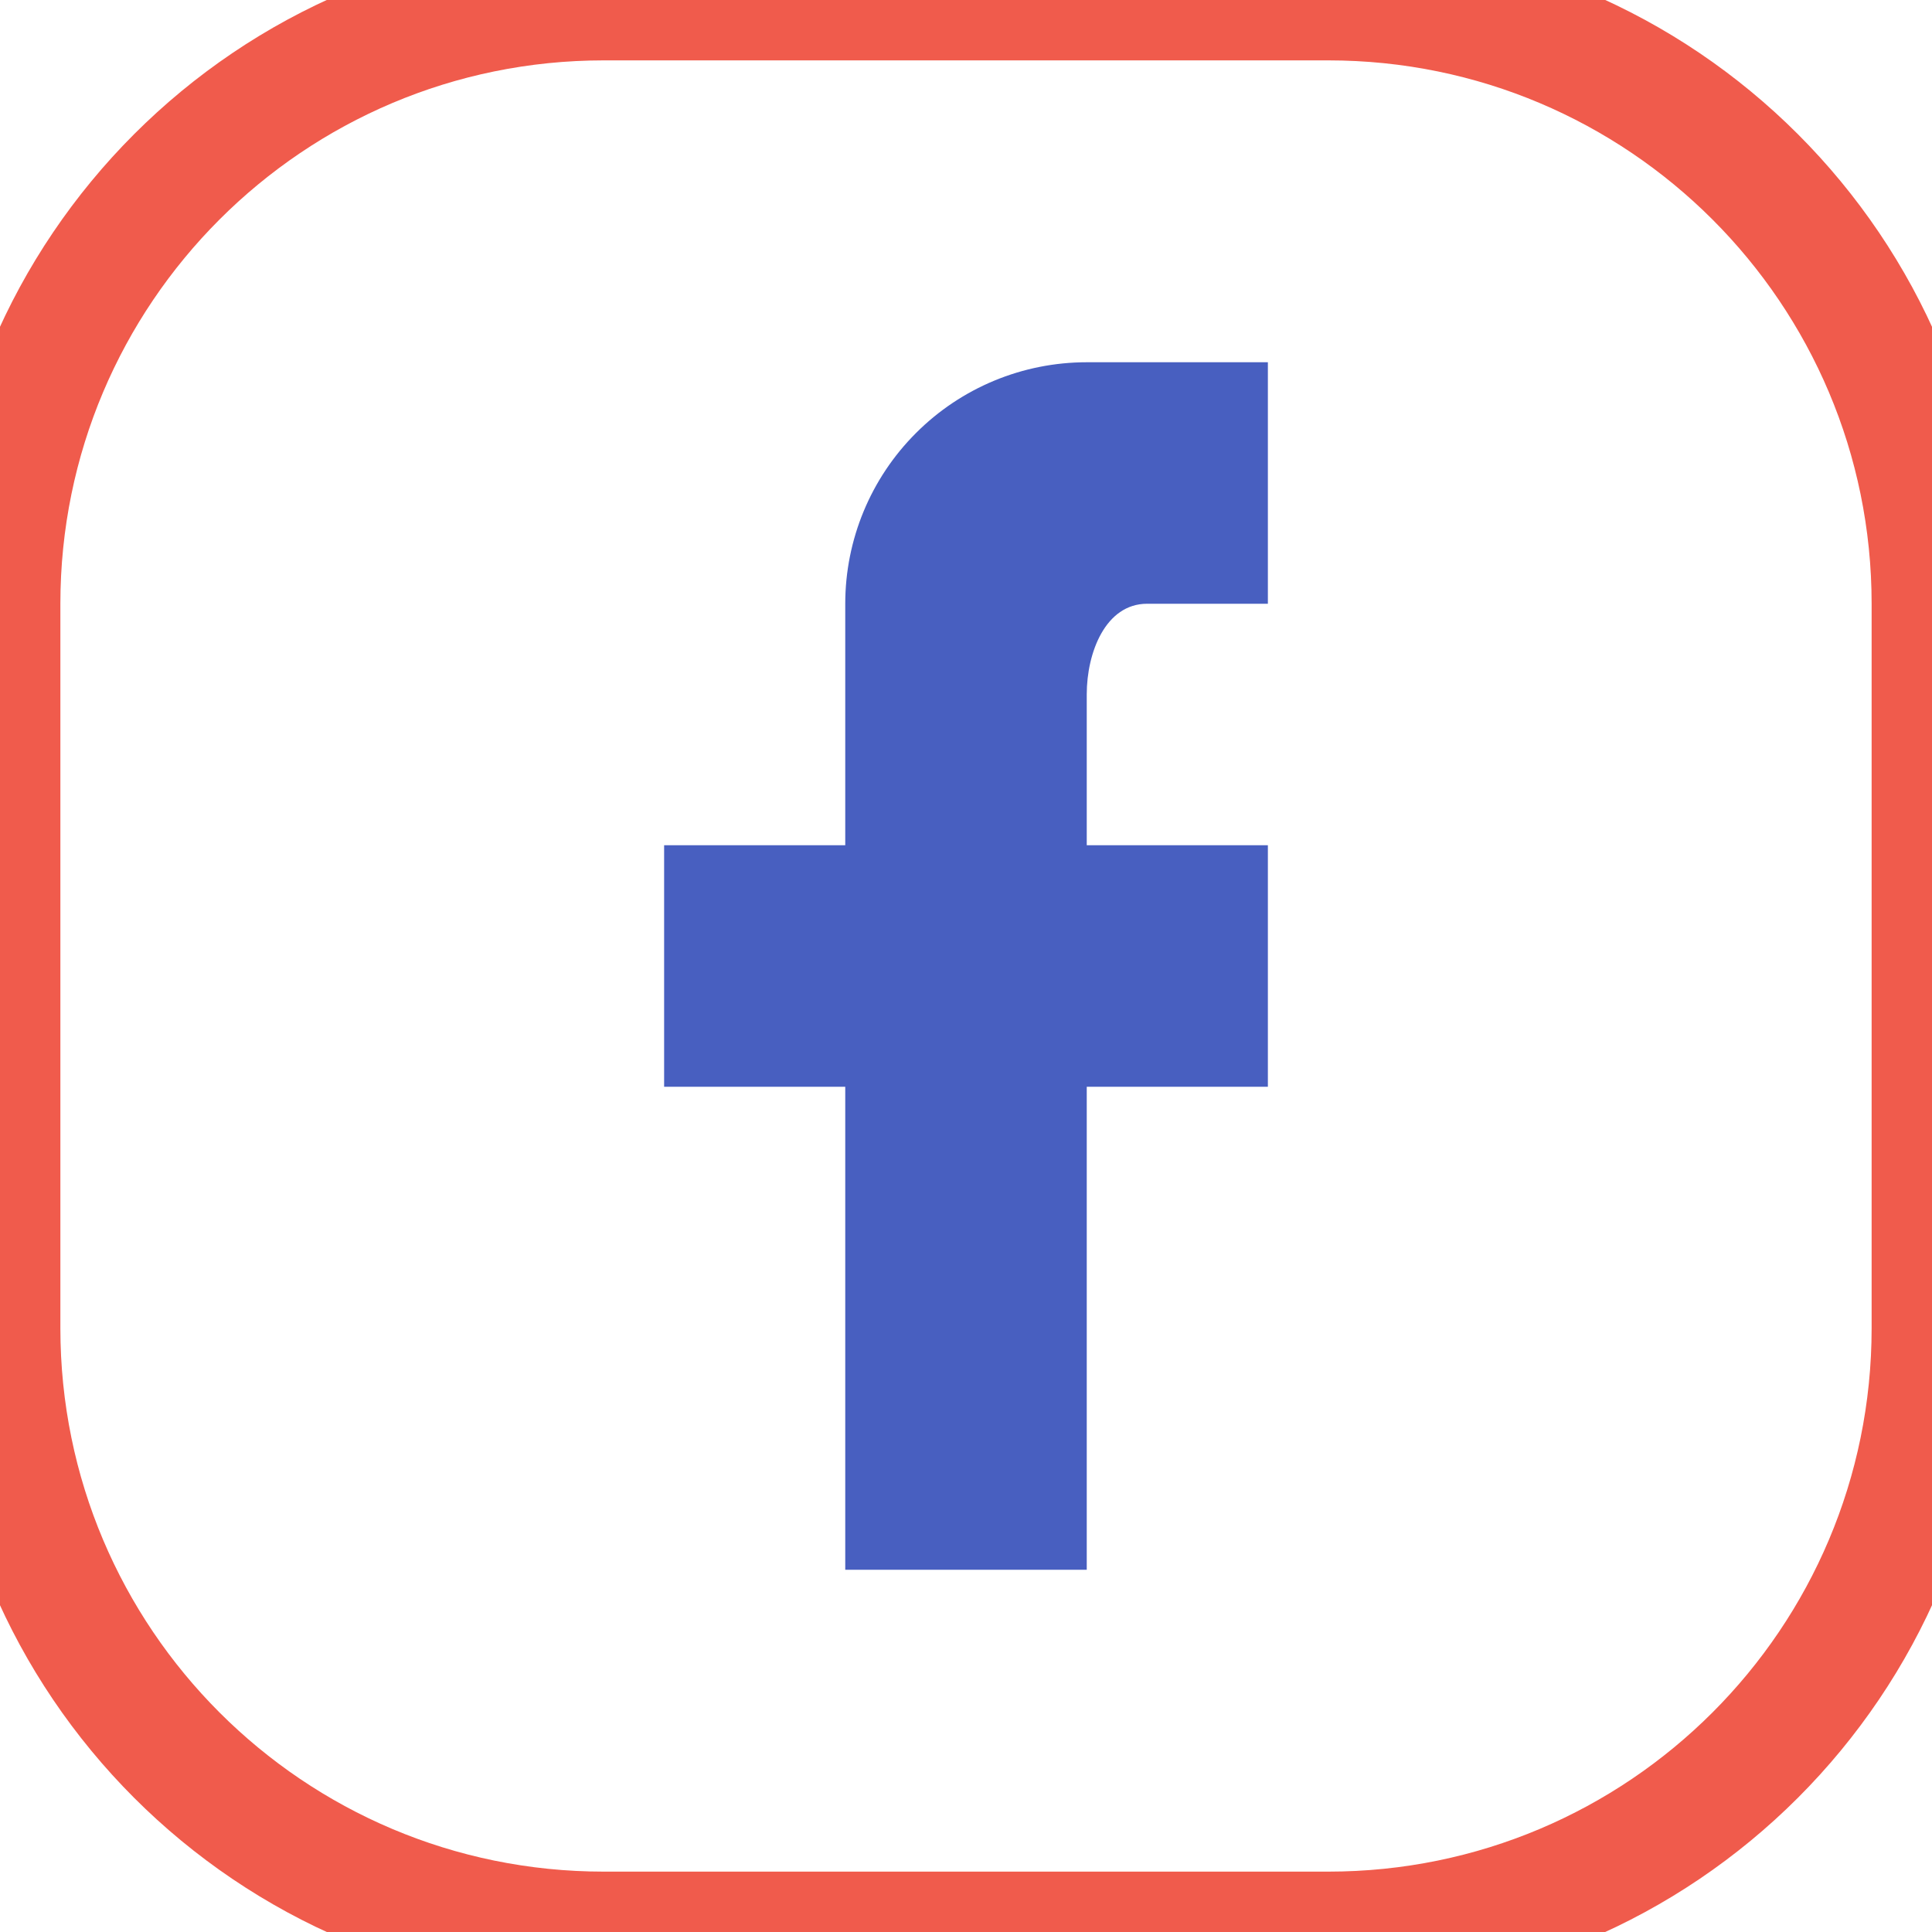
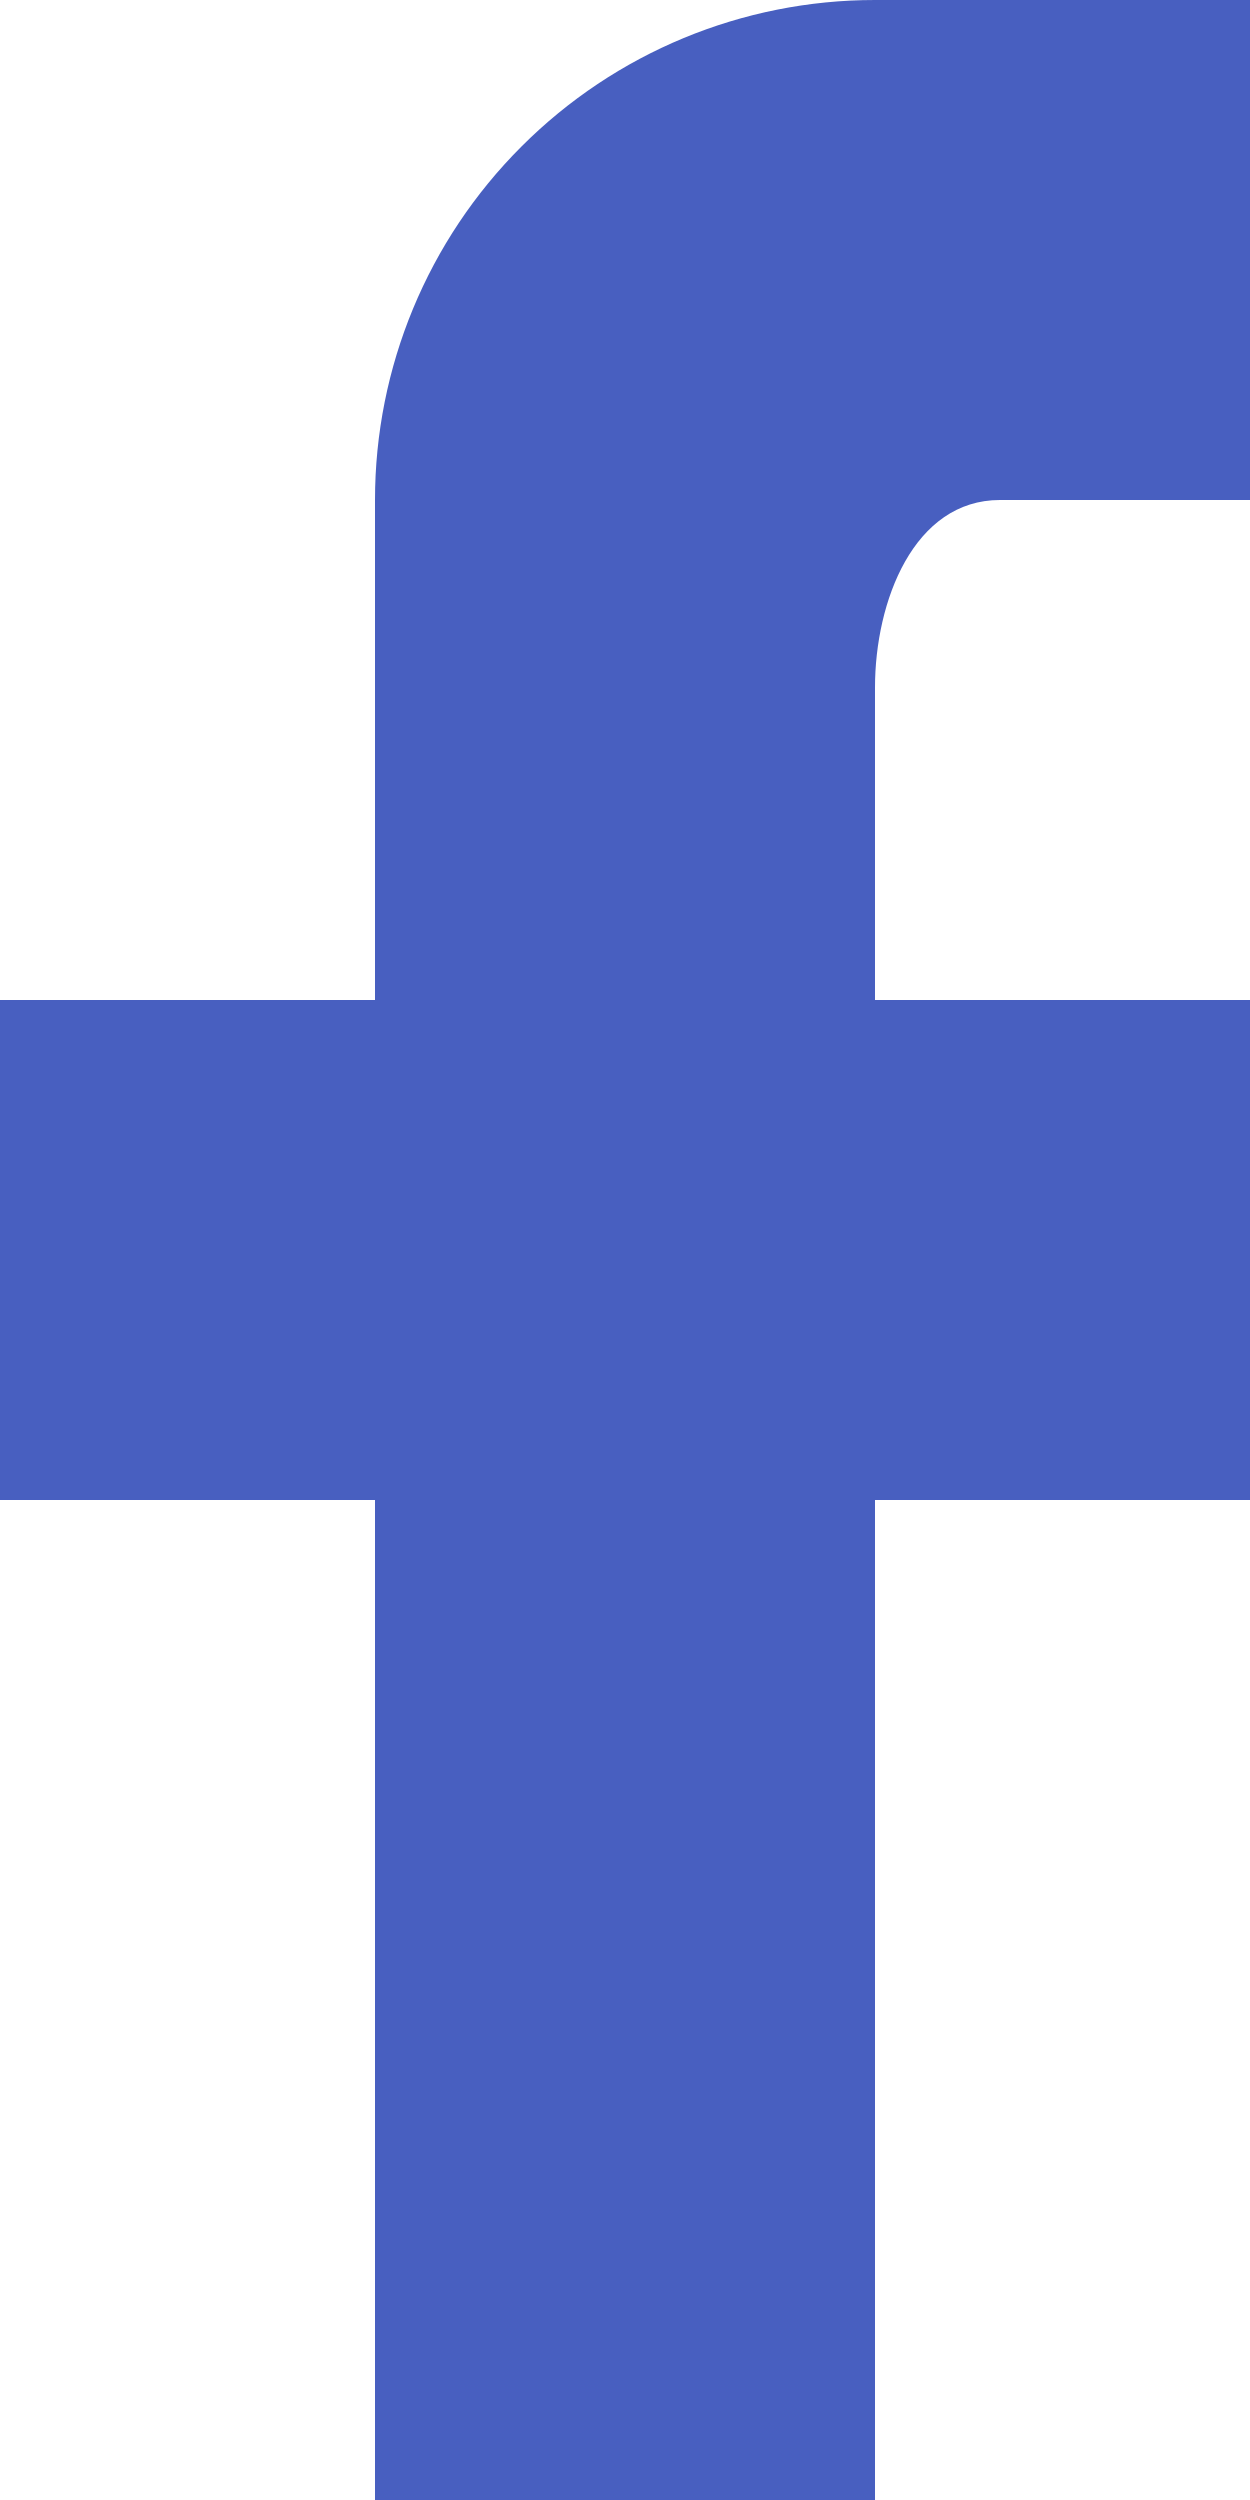
- <svg xmlns="http://www.w3.org/2000/svg" width="32" height="32" viewBox="0 0 32 32" fill="none">
-   <path d="M21 6V10H19C18.31 10 18 10.81 18 11.5V14H21V18H18V26H14V18H11V14H14V10C14 8.939 14.421 7.922 15.172 7.172C15.922 6.421 16.939 6 18 6H21Z" fill="#485FC0" />
-   <path d="M10 1H22V-1H10V1ZM31 10V22H33V10H31ZM22 31H10V33H22V31ZM1 22V10H-1V22H1ZM10 31C5.029 31 1 26.971 1 22H-1C-1 28.075 3.925 33 10 33V31ZM31 22C31 26.971 26.971 31 22 31V33C28.075 33 33 28.075 33 22H31ZM22 1C26.971 1 31 5.029 31 10H33C33 3.925 28.075 -1 22 -1V1ZM10 -1C3.925 -1 -1 3.925 -1 10H1C1 5.029 5.029 1 10 1V-1Z" fill="#F05B4C" />
+ <svg xmlns="http://www.w3.org/2000/svg" width="10" height="20" viewBox="0 0 10 20" fill="none">
+   <path d="M10 0V4H8C7.31 4 7 4.81 7 5.5V8H10V12H7V20H3V12H0V8H3V4C3 2.939 3.421 1.922 4.172 1.172C4.922 0.421 5.939 0 7 0H10Z" fill="#485FC0" />
</svg>
